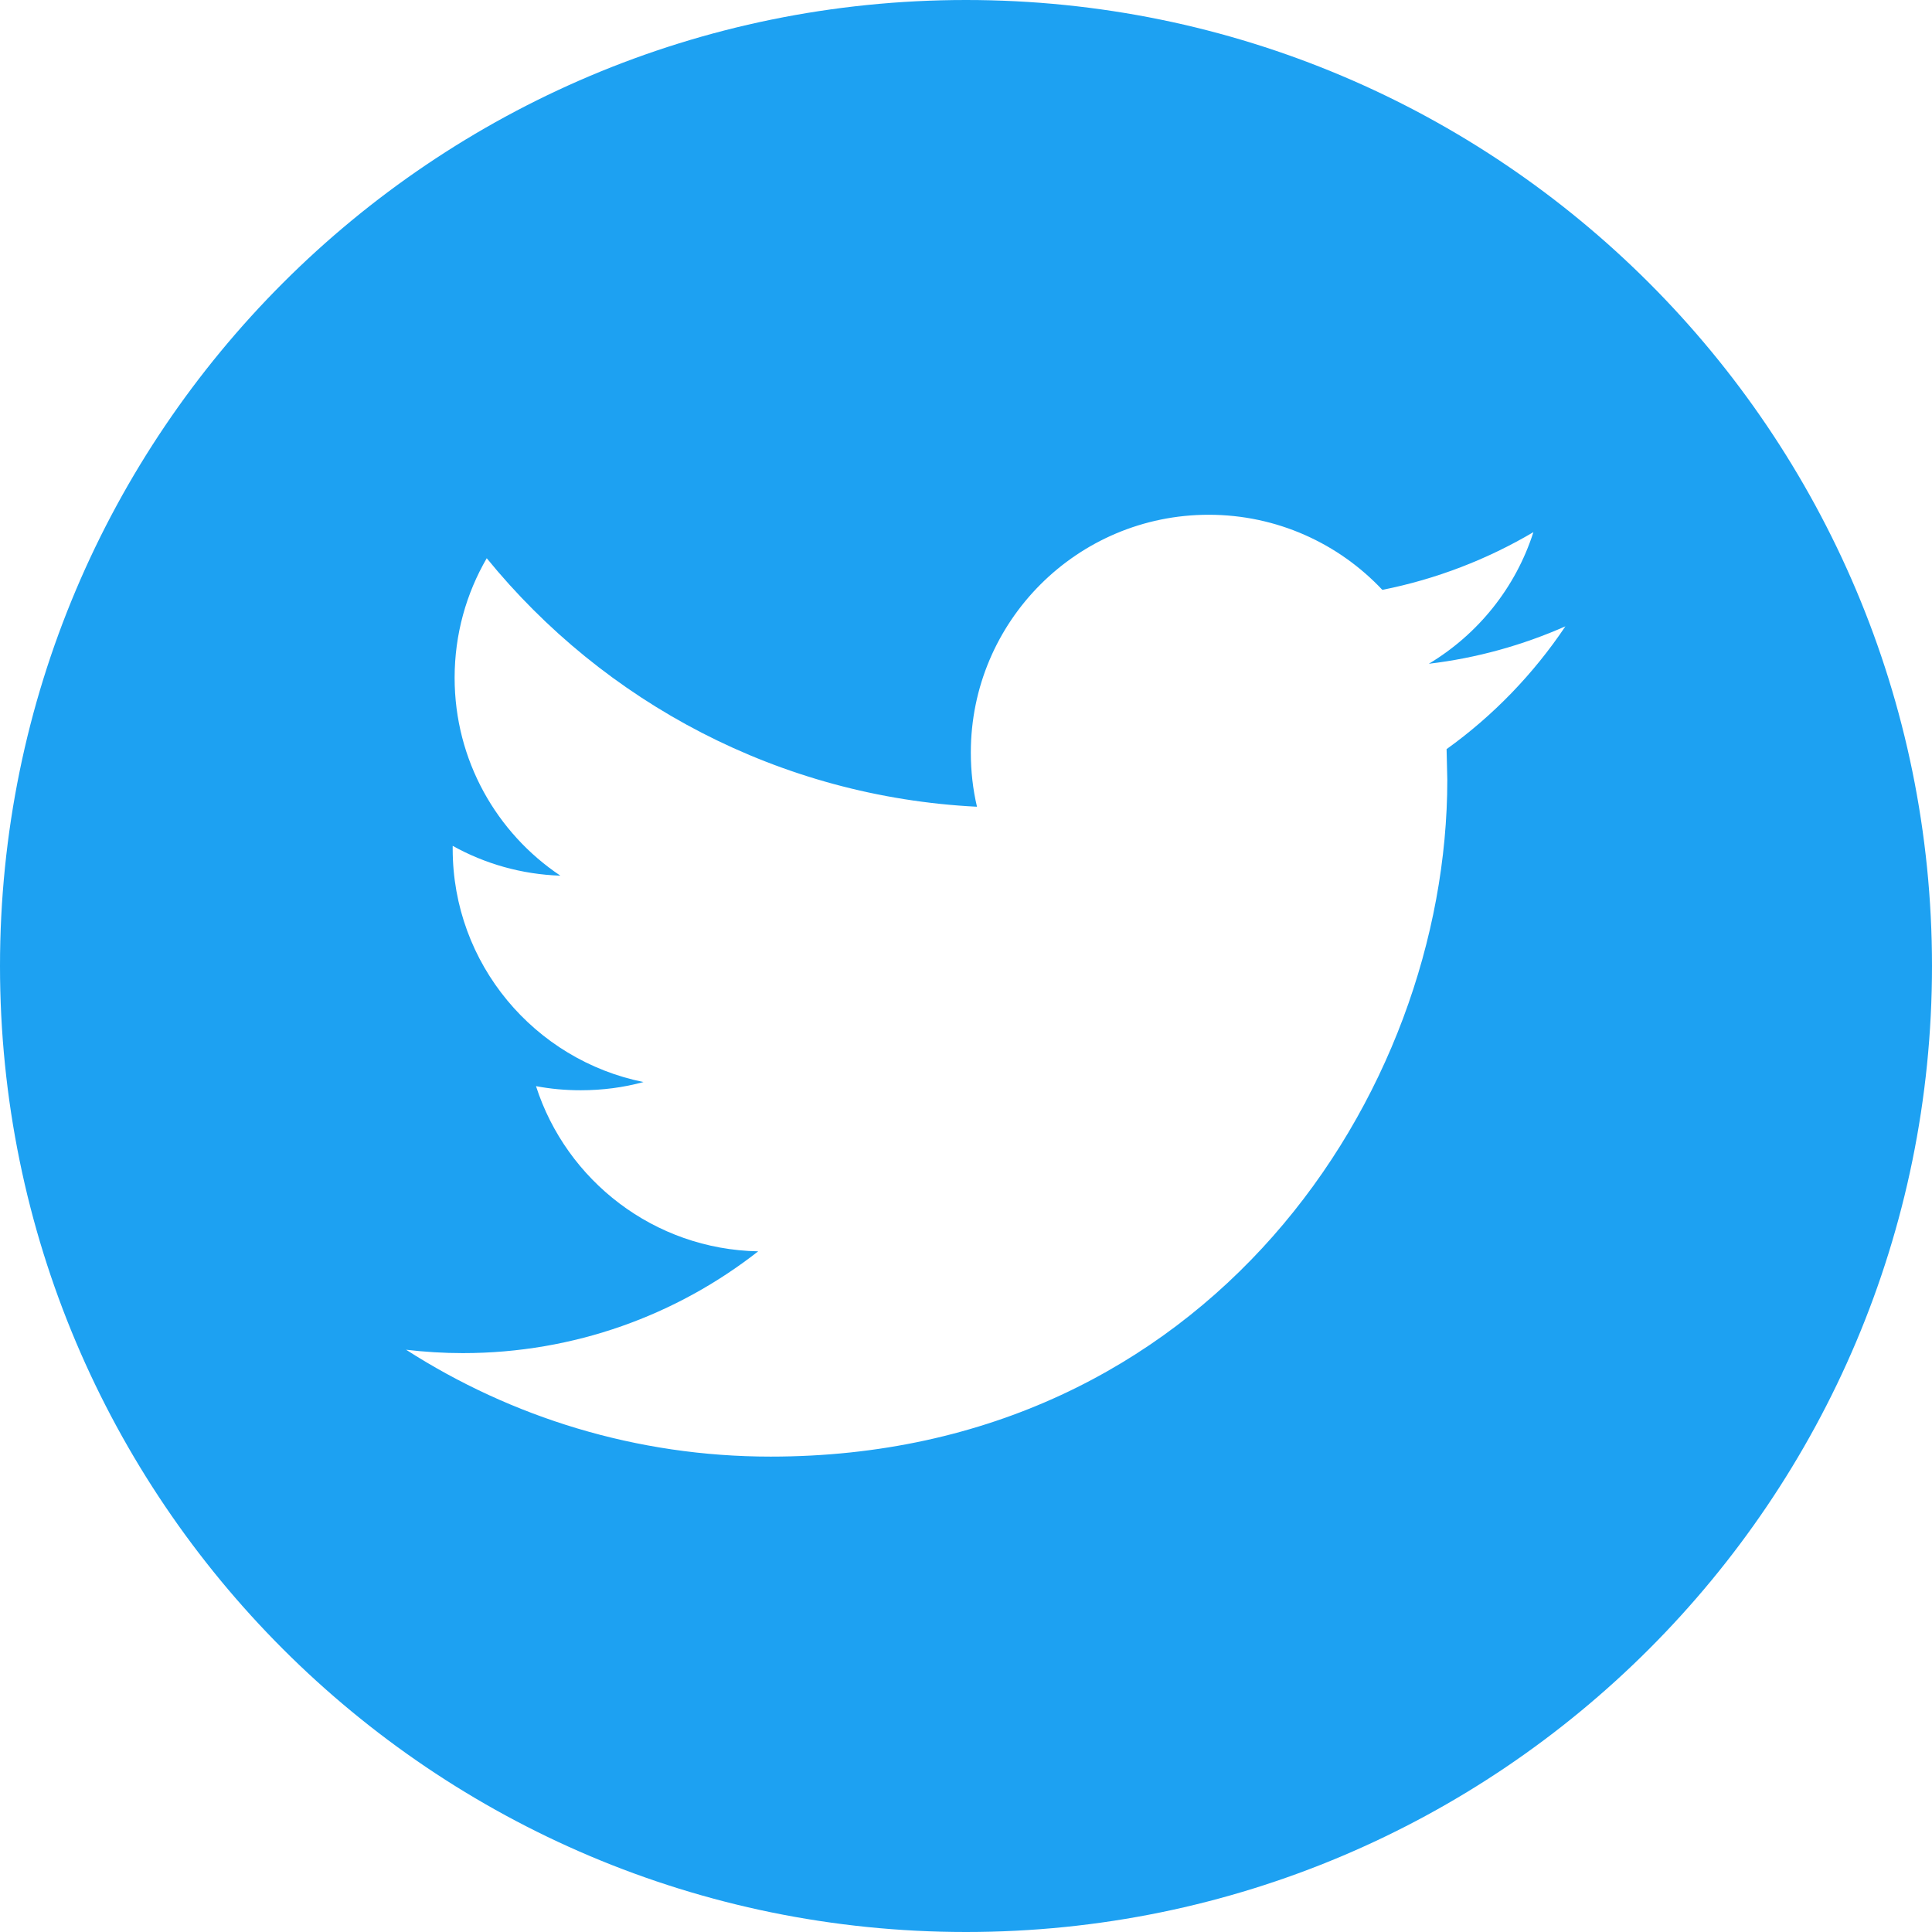
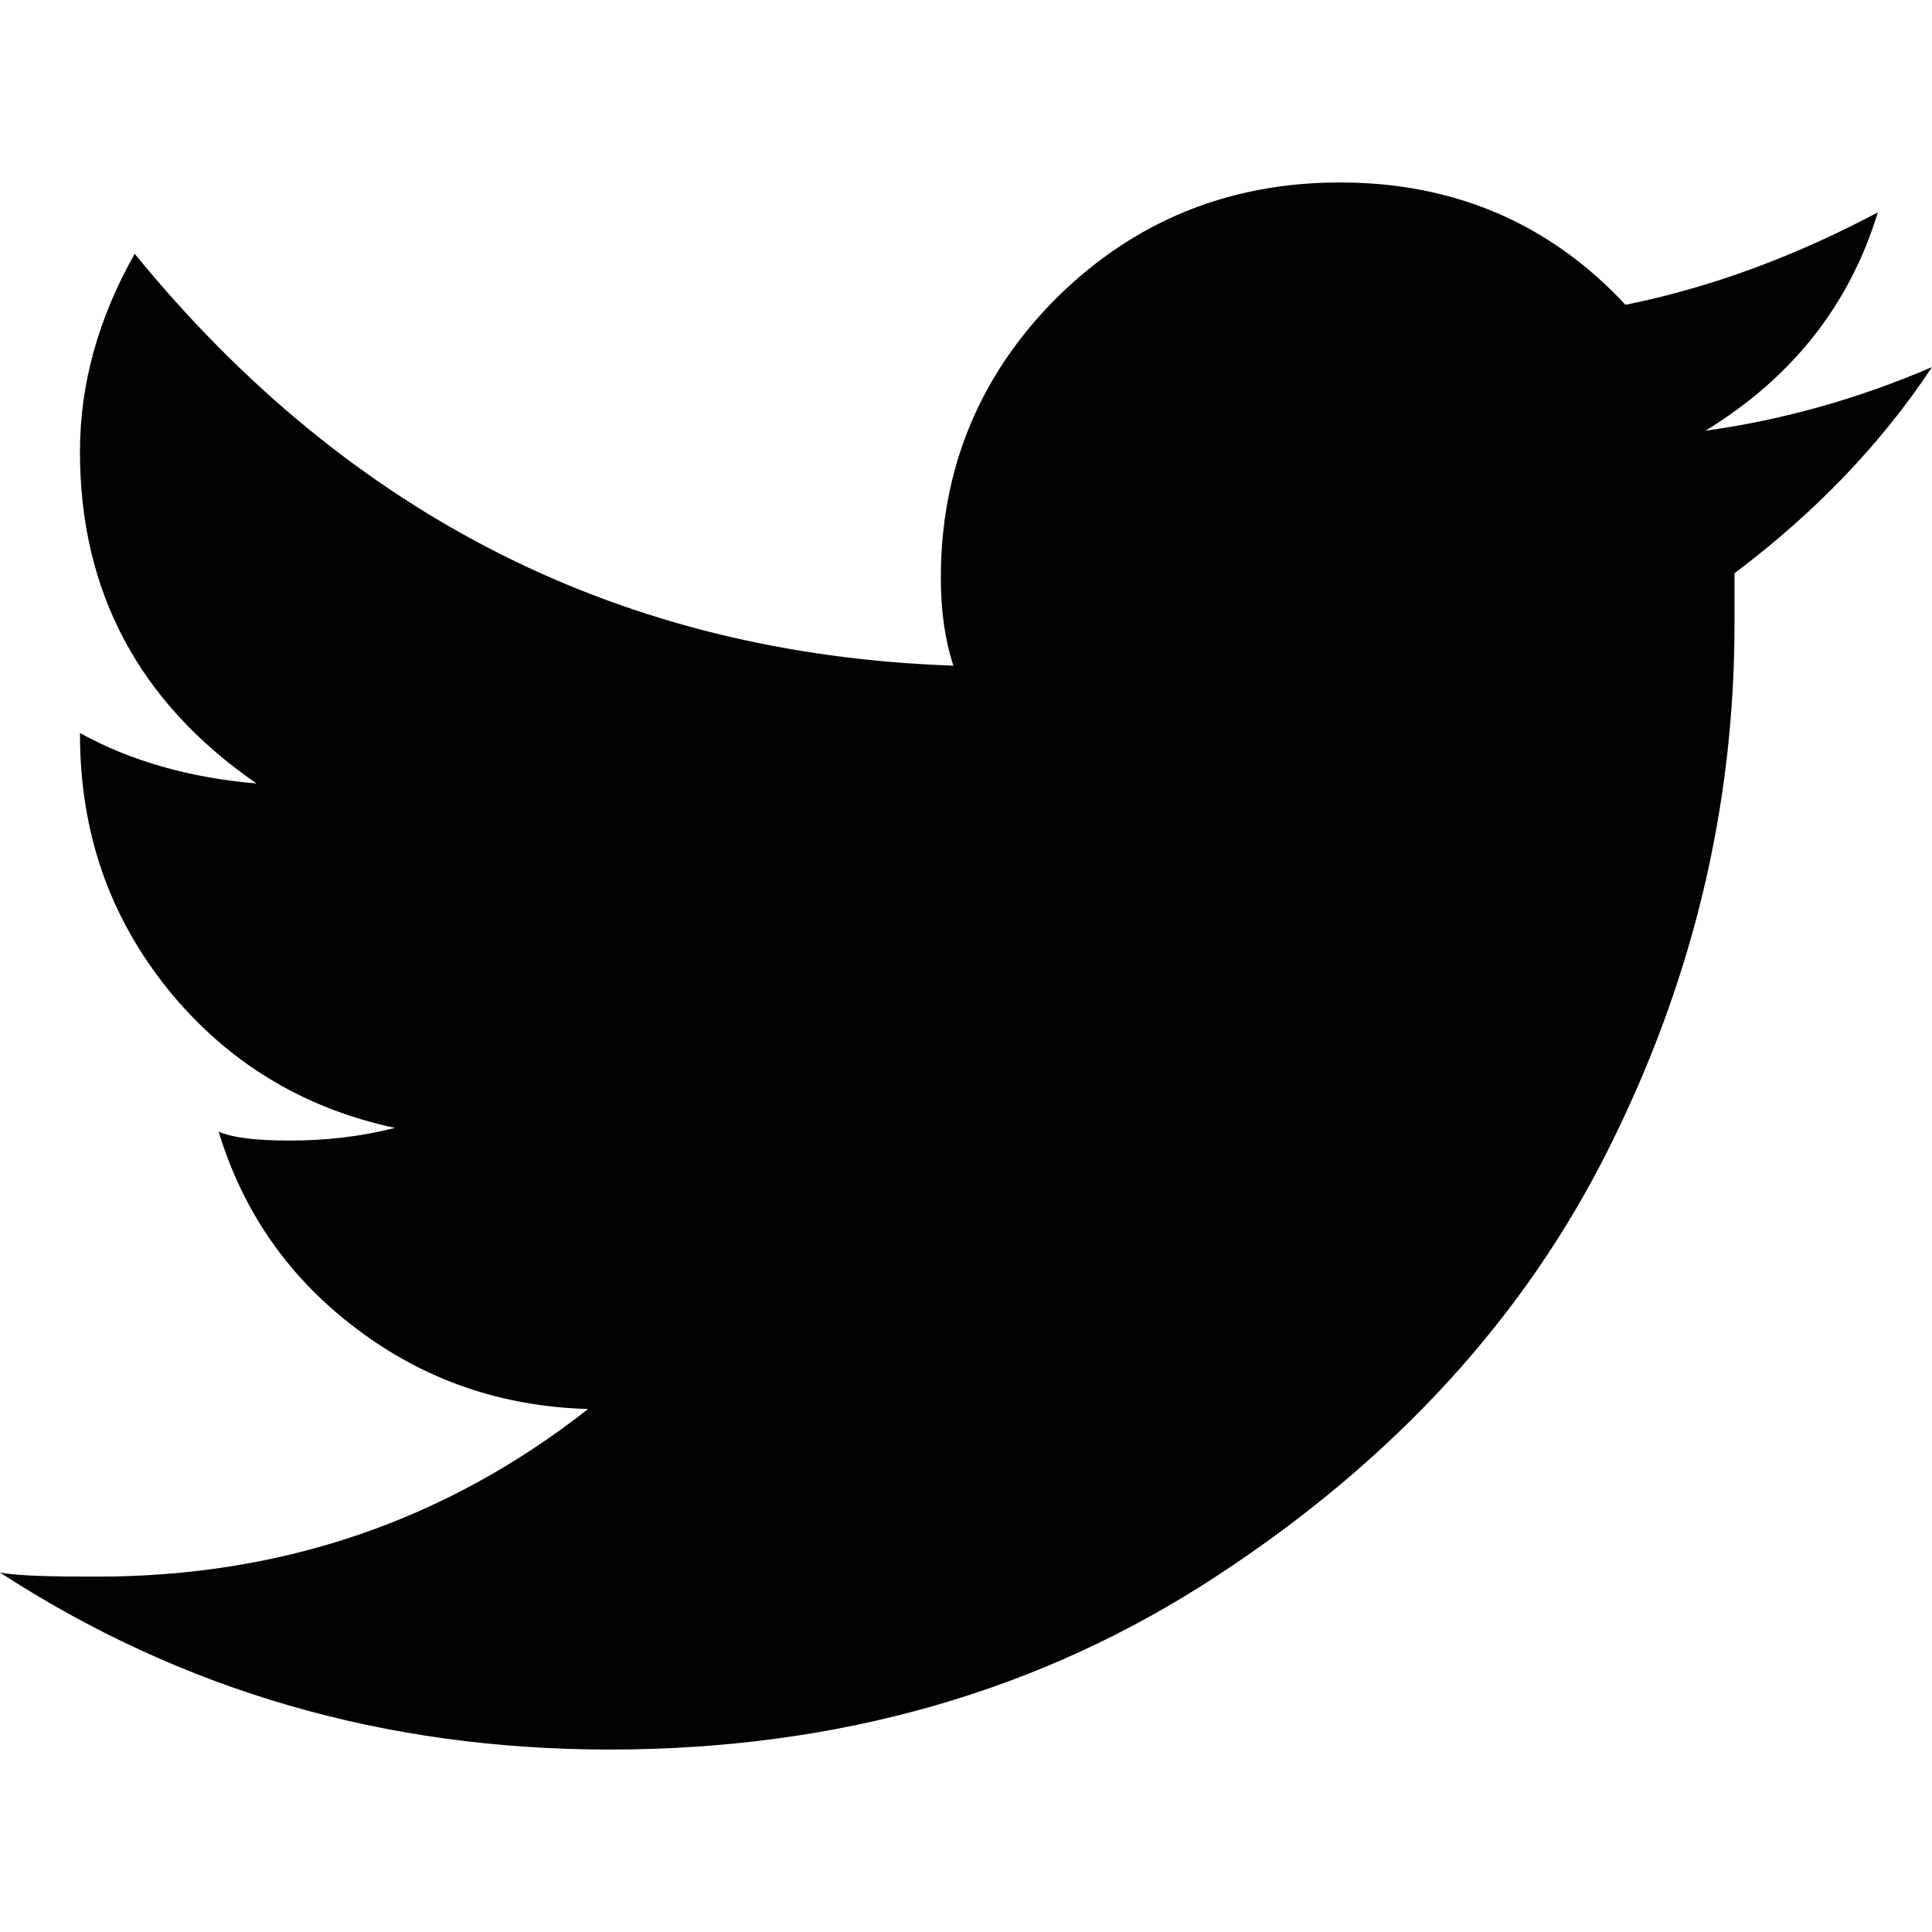
- <svg xmlns="http://www.w3.org/2000/svg" version="1.1" id="Capa_1" x="0px" y="0px" viewBox="0 0 486.392 486.392" style="enable-background:new 0 0 486.392 486.392;" xml:space="preserve">
+ <svg xmlns="http://www.w3.org/2000/svg" version="1.1" id="Capa_1" x="0px" y="0px" viewBox="0 0 18.001 18.001" style="enable-background:new 0 0 18.001 18.001;" xml:space="preserve">
  <g>
-     <g>
-       <path style="fill:#1DA1F2;" d="M243.196,0C108.891,0,0,108.891,0,243.196s108.891,243.196,243.196,243.196    s243.196-108.891,243.196-243.196C486.392,108.861,377.501,0,243.196,0z M364.186,188.598l0.182,7.752    c0,79.16-60.221,170.359-170.359,170.359c-33.804,0-65.268-9.91-91.776-26.904c4.682,0.547,9.454,0.851,14.288,0.851    c28.059,0,53.868-9.576,74.357-25.627c-26.204-0.486-48.305-17.814-55.935-41.586c3.678,0.699,7.387,1.034,11.278,1.034    c5.472,0,10.761-0.699,15.777-2.067c-27.39-5.533-48.031-29.7-48.031-58.701v-0.76c8.086,4.499,17.297,7.174,27.116,7.509    c-16.051-10.731-26.63-29.062-26.63-49.825c0-10.974,2.949-21.249,8.086-30.095c29.518,36.236,73.658,60.069,123.422,62.562    c-1.034-4.378-1.55-8.968-1.55-13.649c0-33.044,26.812-59.857,59.887-59.857c17.206,0,32.771,7.265,43.714,18.908    c13.619-2.706,26.448-7.691,38.03-14.531c-4.469,13.984-13.953,25.718-26.326,33.135c12.069-1.429,23.651-4.682,34.382-9.424    C386.073,169.659,375.889,180.208,364.186,188.598z" />
-     </g>
-     <g>
- 	</g>
-     <g>
- 	</g>
-     <g>
- 	</g>
-     <g>
- 	</g>
-     <g>
- 	</g>
-     <g>
- 	</g>
-     <g>
- 	</g>
-     <g>
- 	</g>
-     <g>
- 	</g>
-     <g>
- 	</g>
-     <g>
- 	</g>
-     <g>
- 	</g>
-     <g>
- 	</g>
-     <g>
- 	</g>
-     <g>
- 	</g>
+     <path style="fill:#030104;" d="M15.891,4.013c0.808-0.496,1.343-1.173,1.605-2.034c-0.786,0.417-1.569,0.703-2.351,0.861 c-0.703-0.756-1.593-1.14-2.66-1.14c-1.043,0-1.924,0.366-2.643,1.078C9.127,3.495,8.766,4.366,8.766,5.383 c0,0.309,0.039,0.585,0.117,0.819C5.807,6.097,3.261,4.821,1.255,2.365c-0.34,0.601-0.51,1.213-0.51,1.846 c0,1.301,0.549,2.332,1.645,3.089C1.765,7.247,1.214,7.089,0.745,6.83c0,0.929,0.273,1.705,0.82,2.388 c0.549,0.676,1.254,1.107,2.115,1.291c-0.312,0.08-0.641,0.118-0.979,0.118c-0.312,0-0.533-0.026-0.664-0.083 c0.23,0.757,0.664,1.371,1.291,1.841c0.625,0.472,1.344,0.721,2.152,0.743c-1.332,1.045-2.855,1.562-4.578,1.562 c-0.422,0-0.721-0.006-0.902-0.038c1.697,1.102,3.586,1.649,5.676,1.649c2.139,0,4.029-0.542,5.674-1.626 c1.645-1.078,2.859-2.408,3.639-3.974c0.784-1.564,1.172-3.192,1.172-4.892V5.341c0.758-0.57,1.371-1.212,1.84-1.921 C17.321,3.713,16.618,3.912,15.891,4.013z" />
  </g>
-   <g>
- </g>
-   <g>
- </g>
-   <g>
- </g>
-   <g>
- </g>
-   <g>
- </g>
-   <g>
- </g>
-   <g>
- </g>
-   <g>
- </g>
-   <g>
- </g>
-   <g>
- </g>
-   <g>
- </g>
-   <g>
- </g>
-   <g>
- </g>
-   <g>
- </g>
-   <g>
- </g>
</svg>
